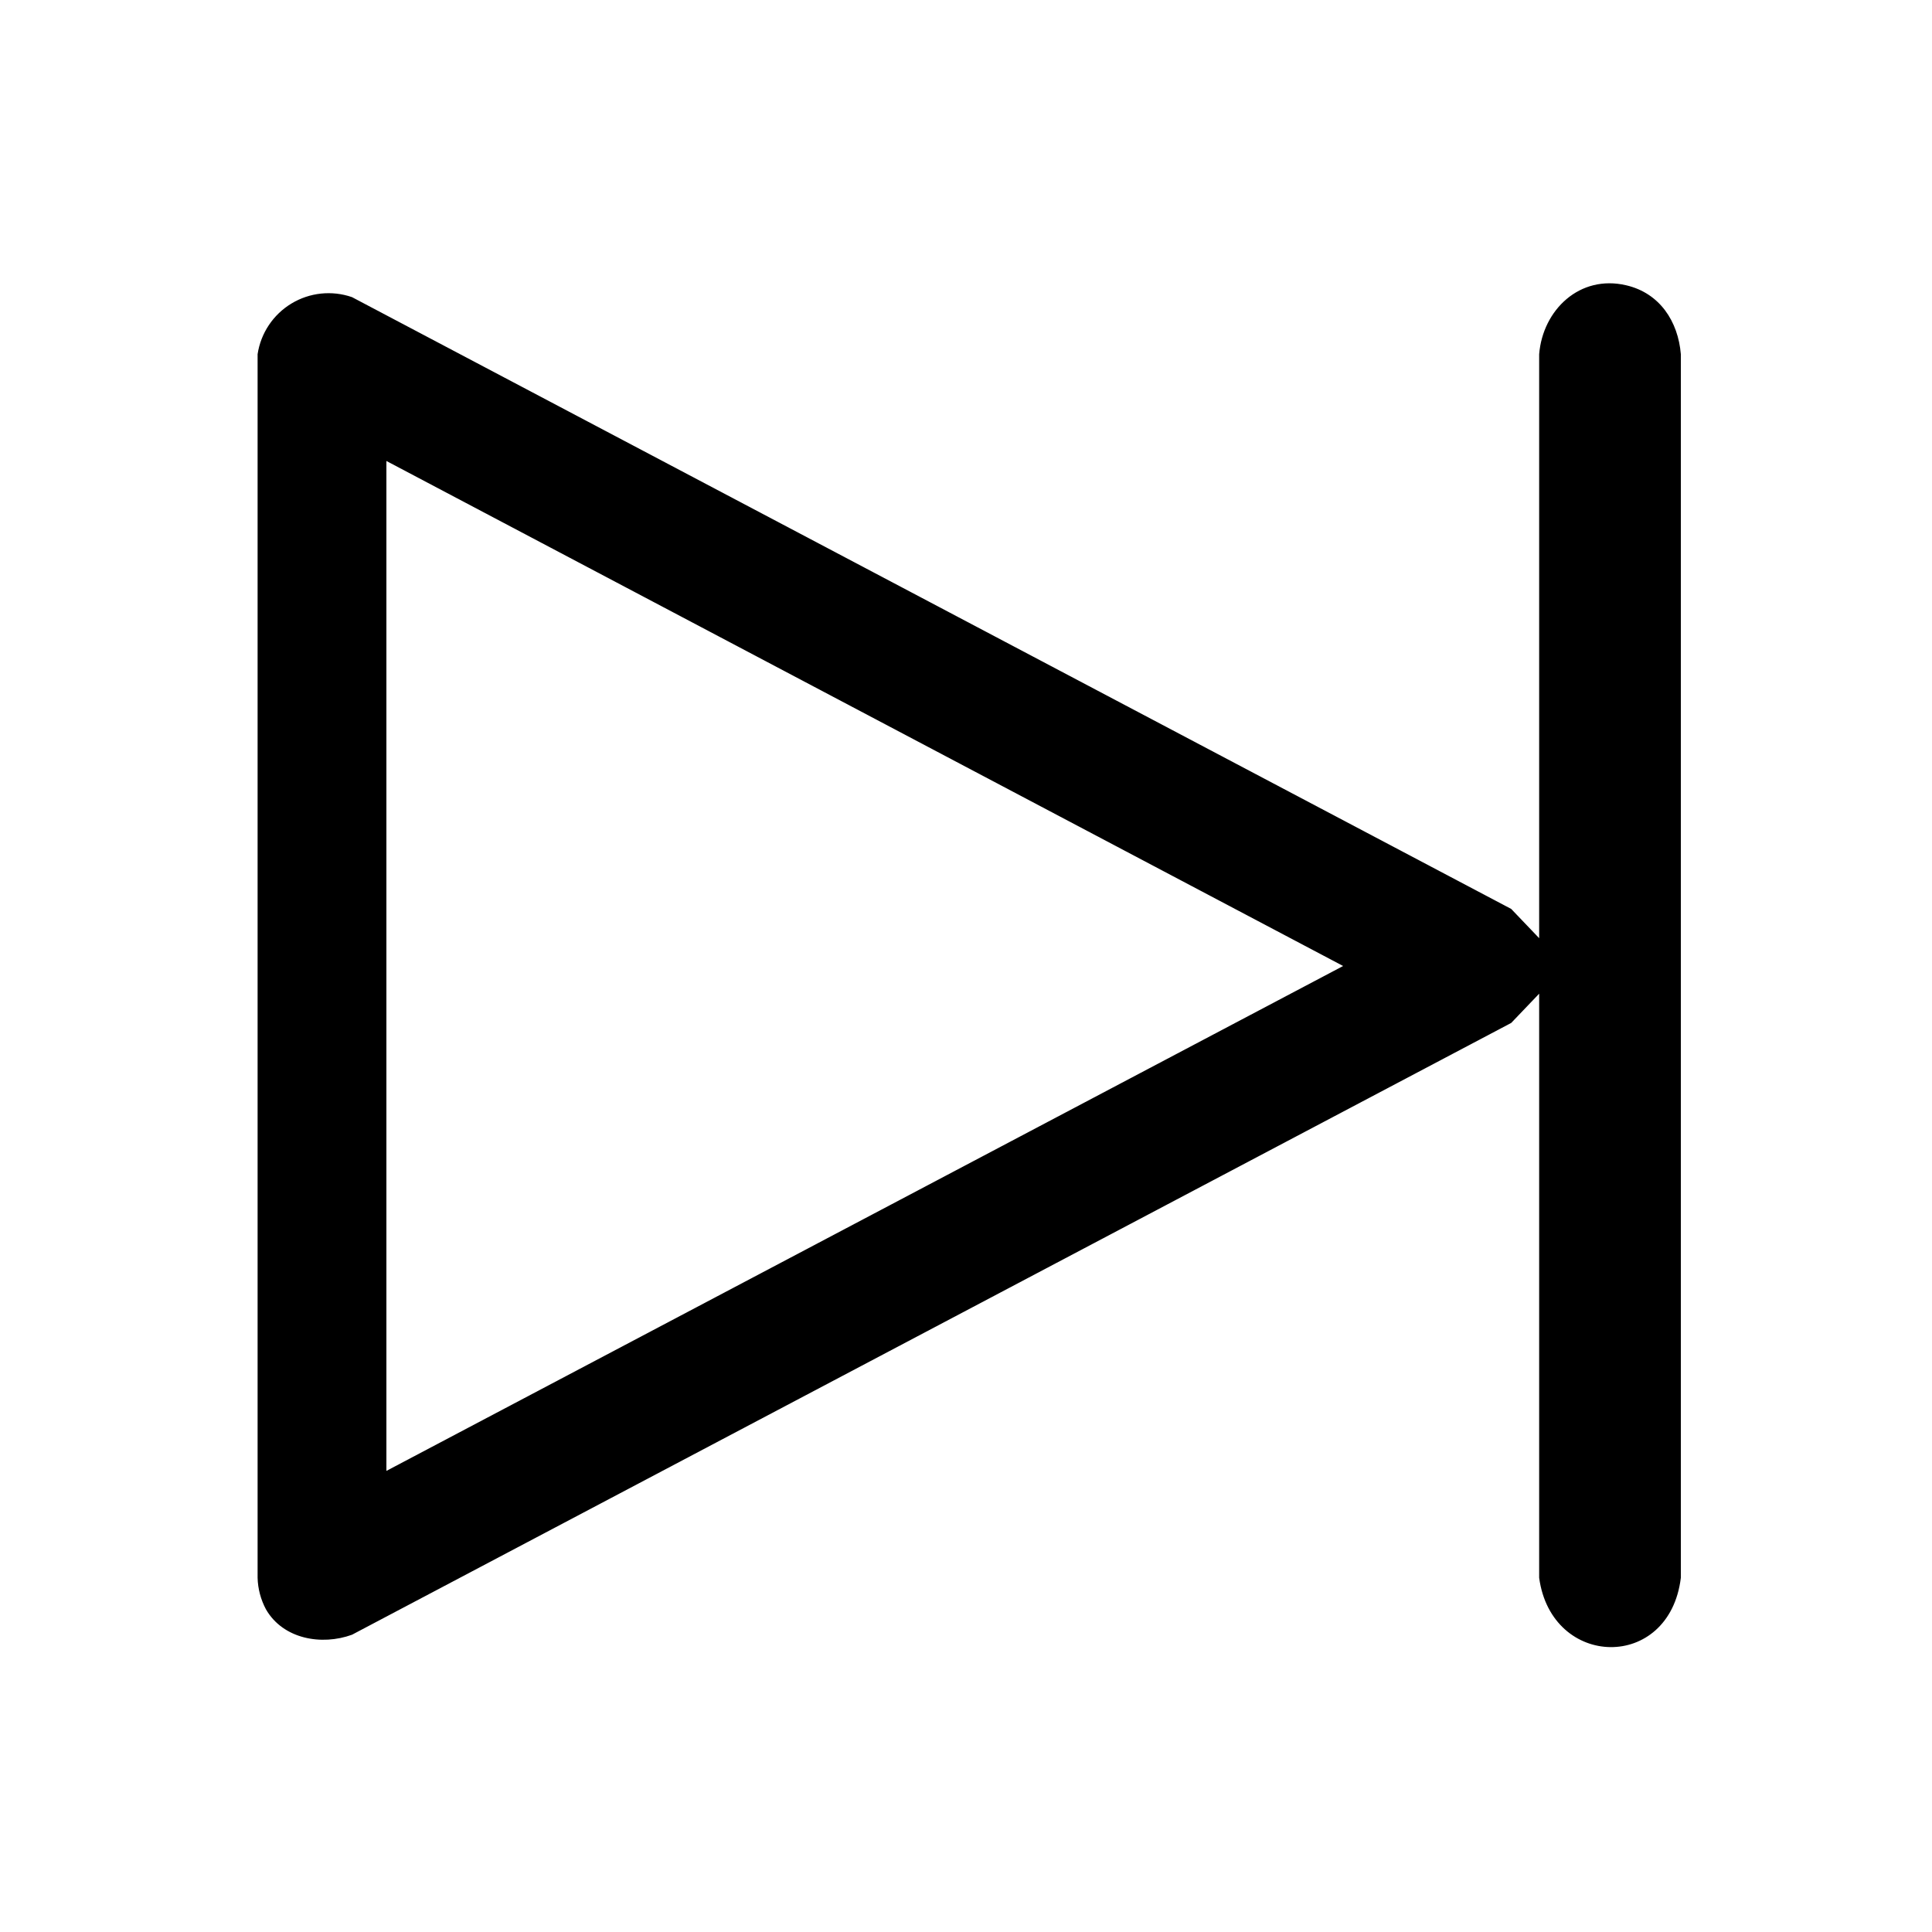
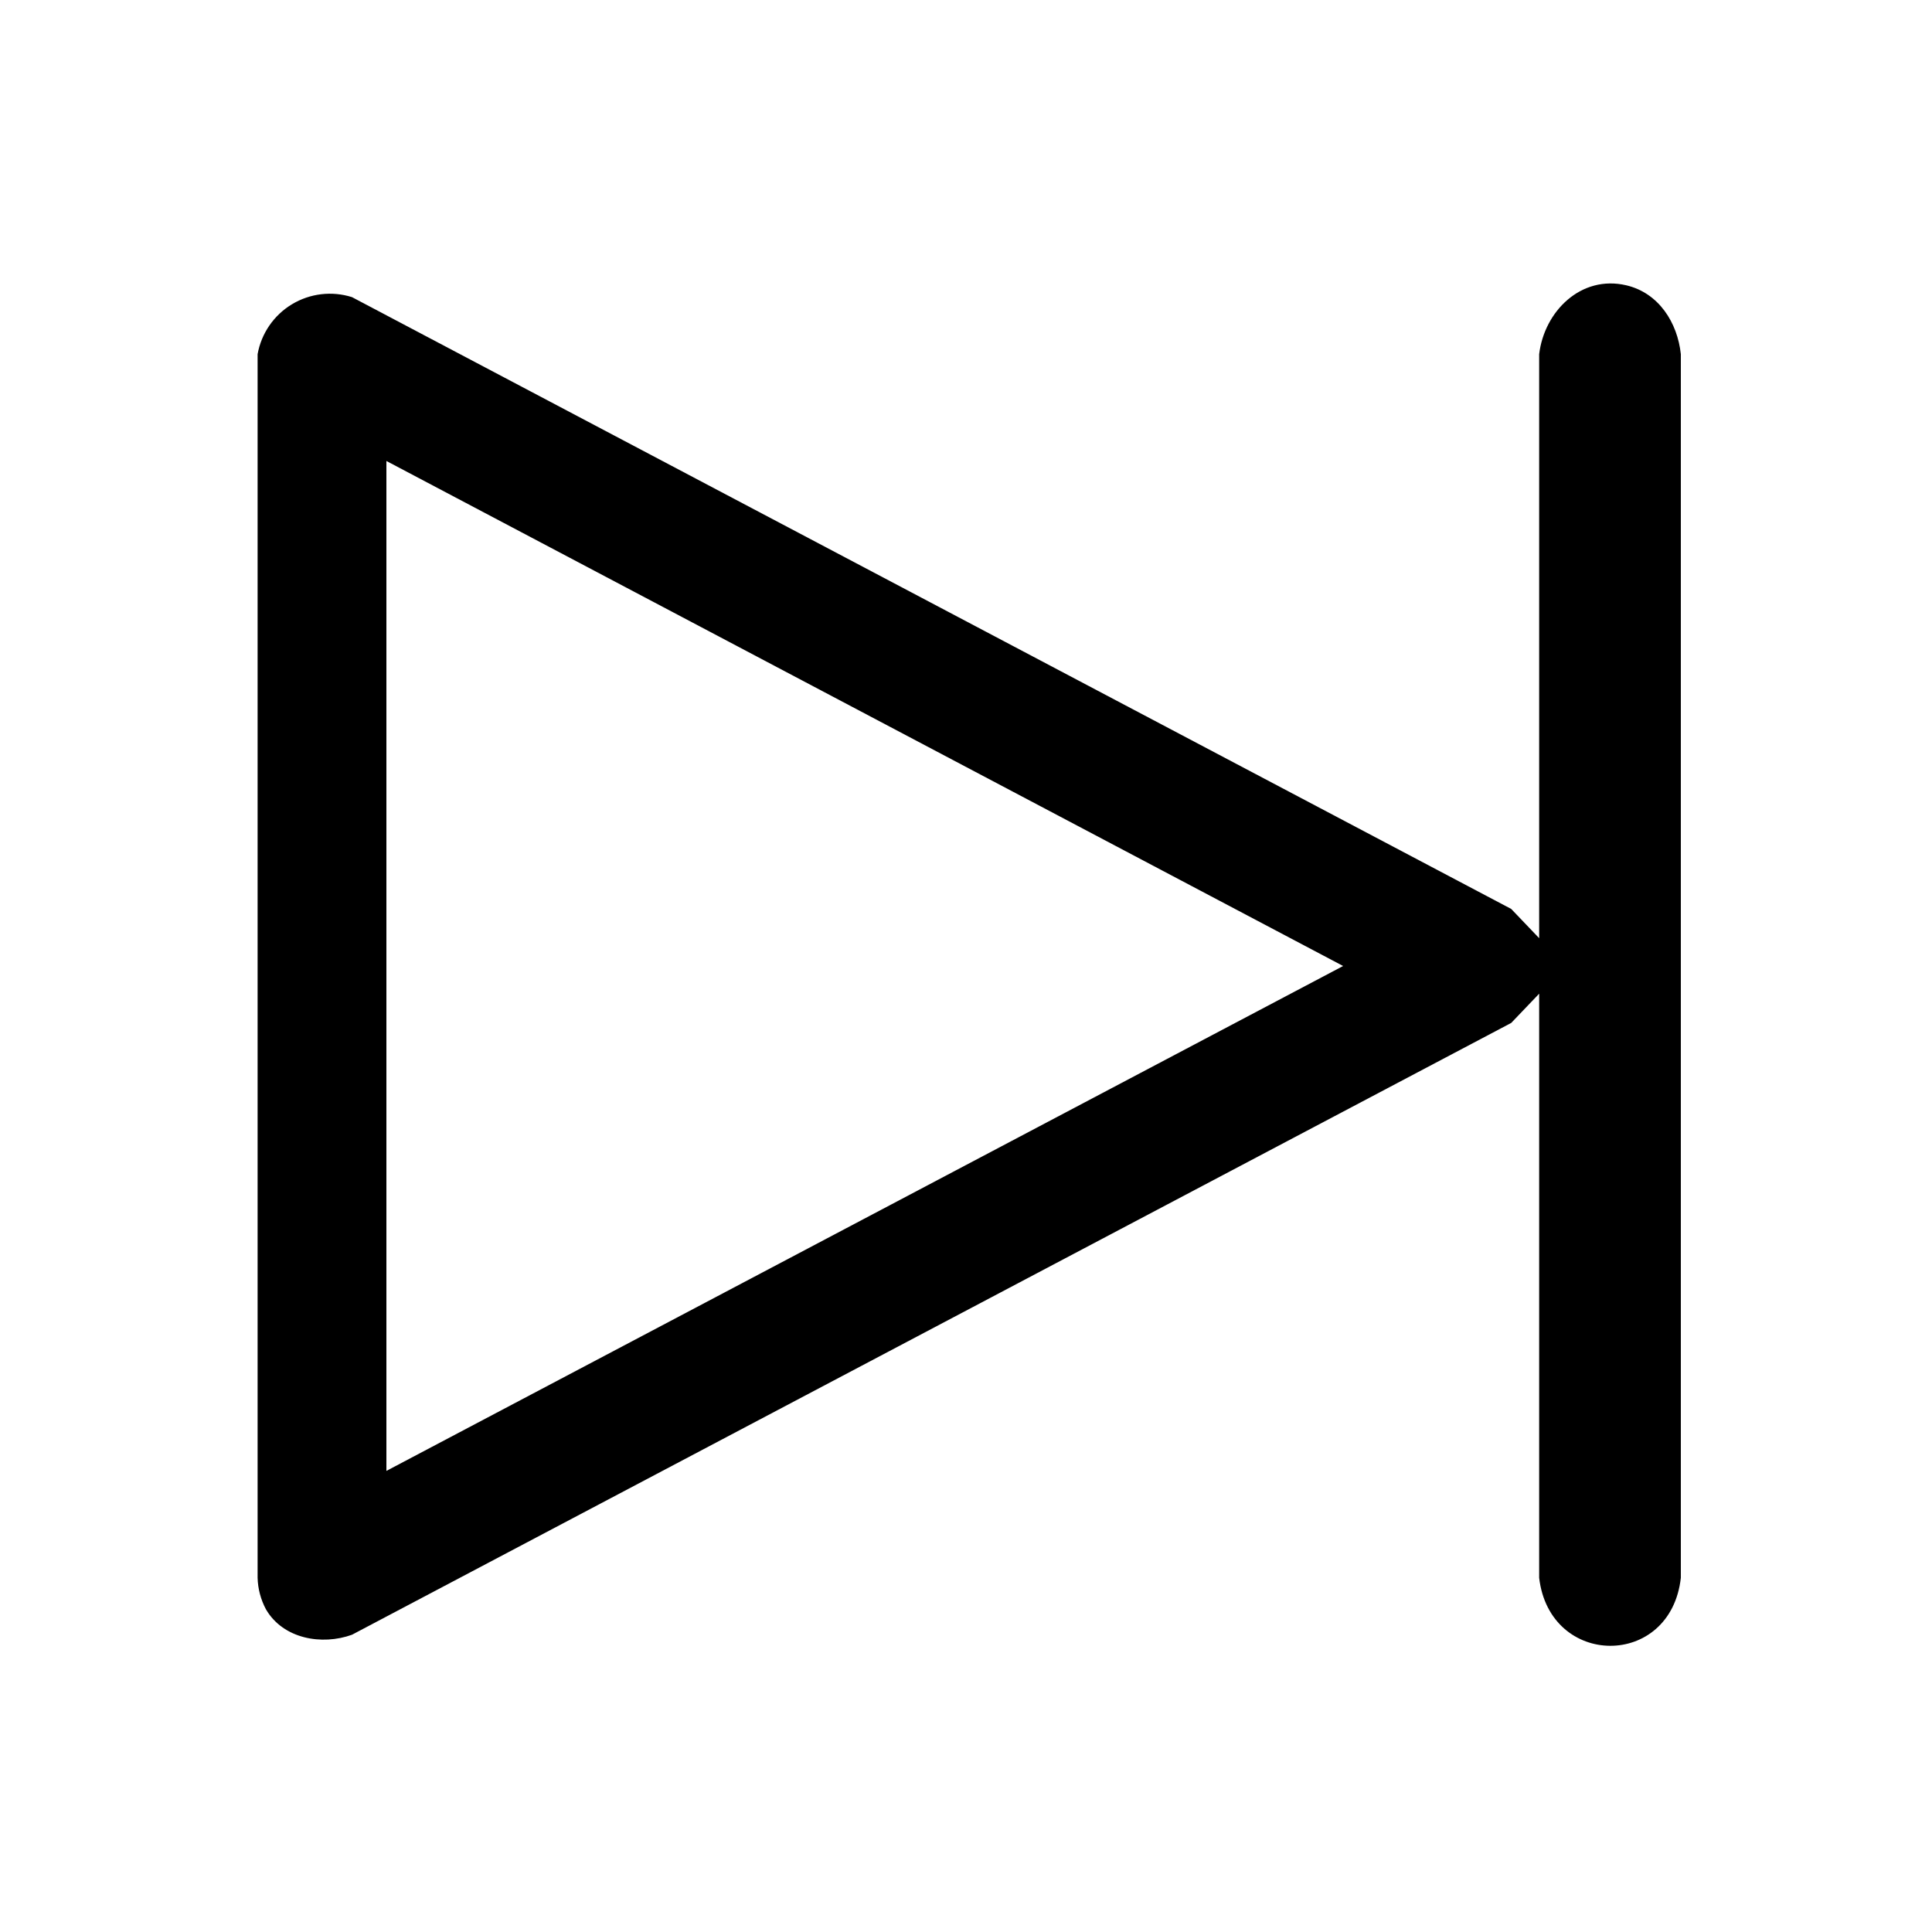
<svg xmlns="http://www.w3.org/2000/svg" width="15" height="15" fill="currentColor" viewBox="0 0 15 15">
-   <path d="m11.95 7.715-.217.227-9 4.75c-.236.086-.535.034-.668-.197A.55.55 0 0 1 2 12.25v-9.5a.557.557 0 0 1 .733-.443l9 4.75.217.227V2.75c.028-.344.315-.62.676-.535.261.061.403.281.424.535v9.5c-.089.729-1.004.706-1.1 0ZM3 11.42l7.428-3.92L3 3.579Z" />
+   <path d="m11.95 7.715-.217.227-9 4.75c-.234.085-.535.032-.668-.197A.55.55 0 0 1 2 12.25v-9.5a.57.57 0 0 1 .733-.443l9 4.75.217.227V2.75c.04-.333.325-.617.676-.535.252.059.398.289.424.535v9.5c-.079.708-1.018.7-1.1 0ZM3 11.42l7.428-3.92L3 3.579Z" />
</svg>
